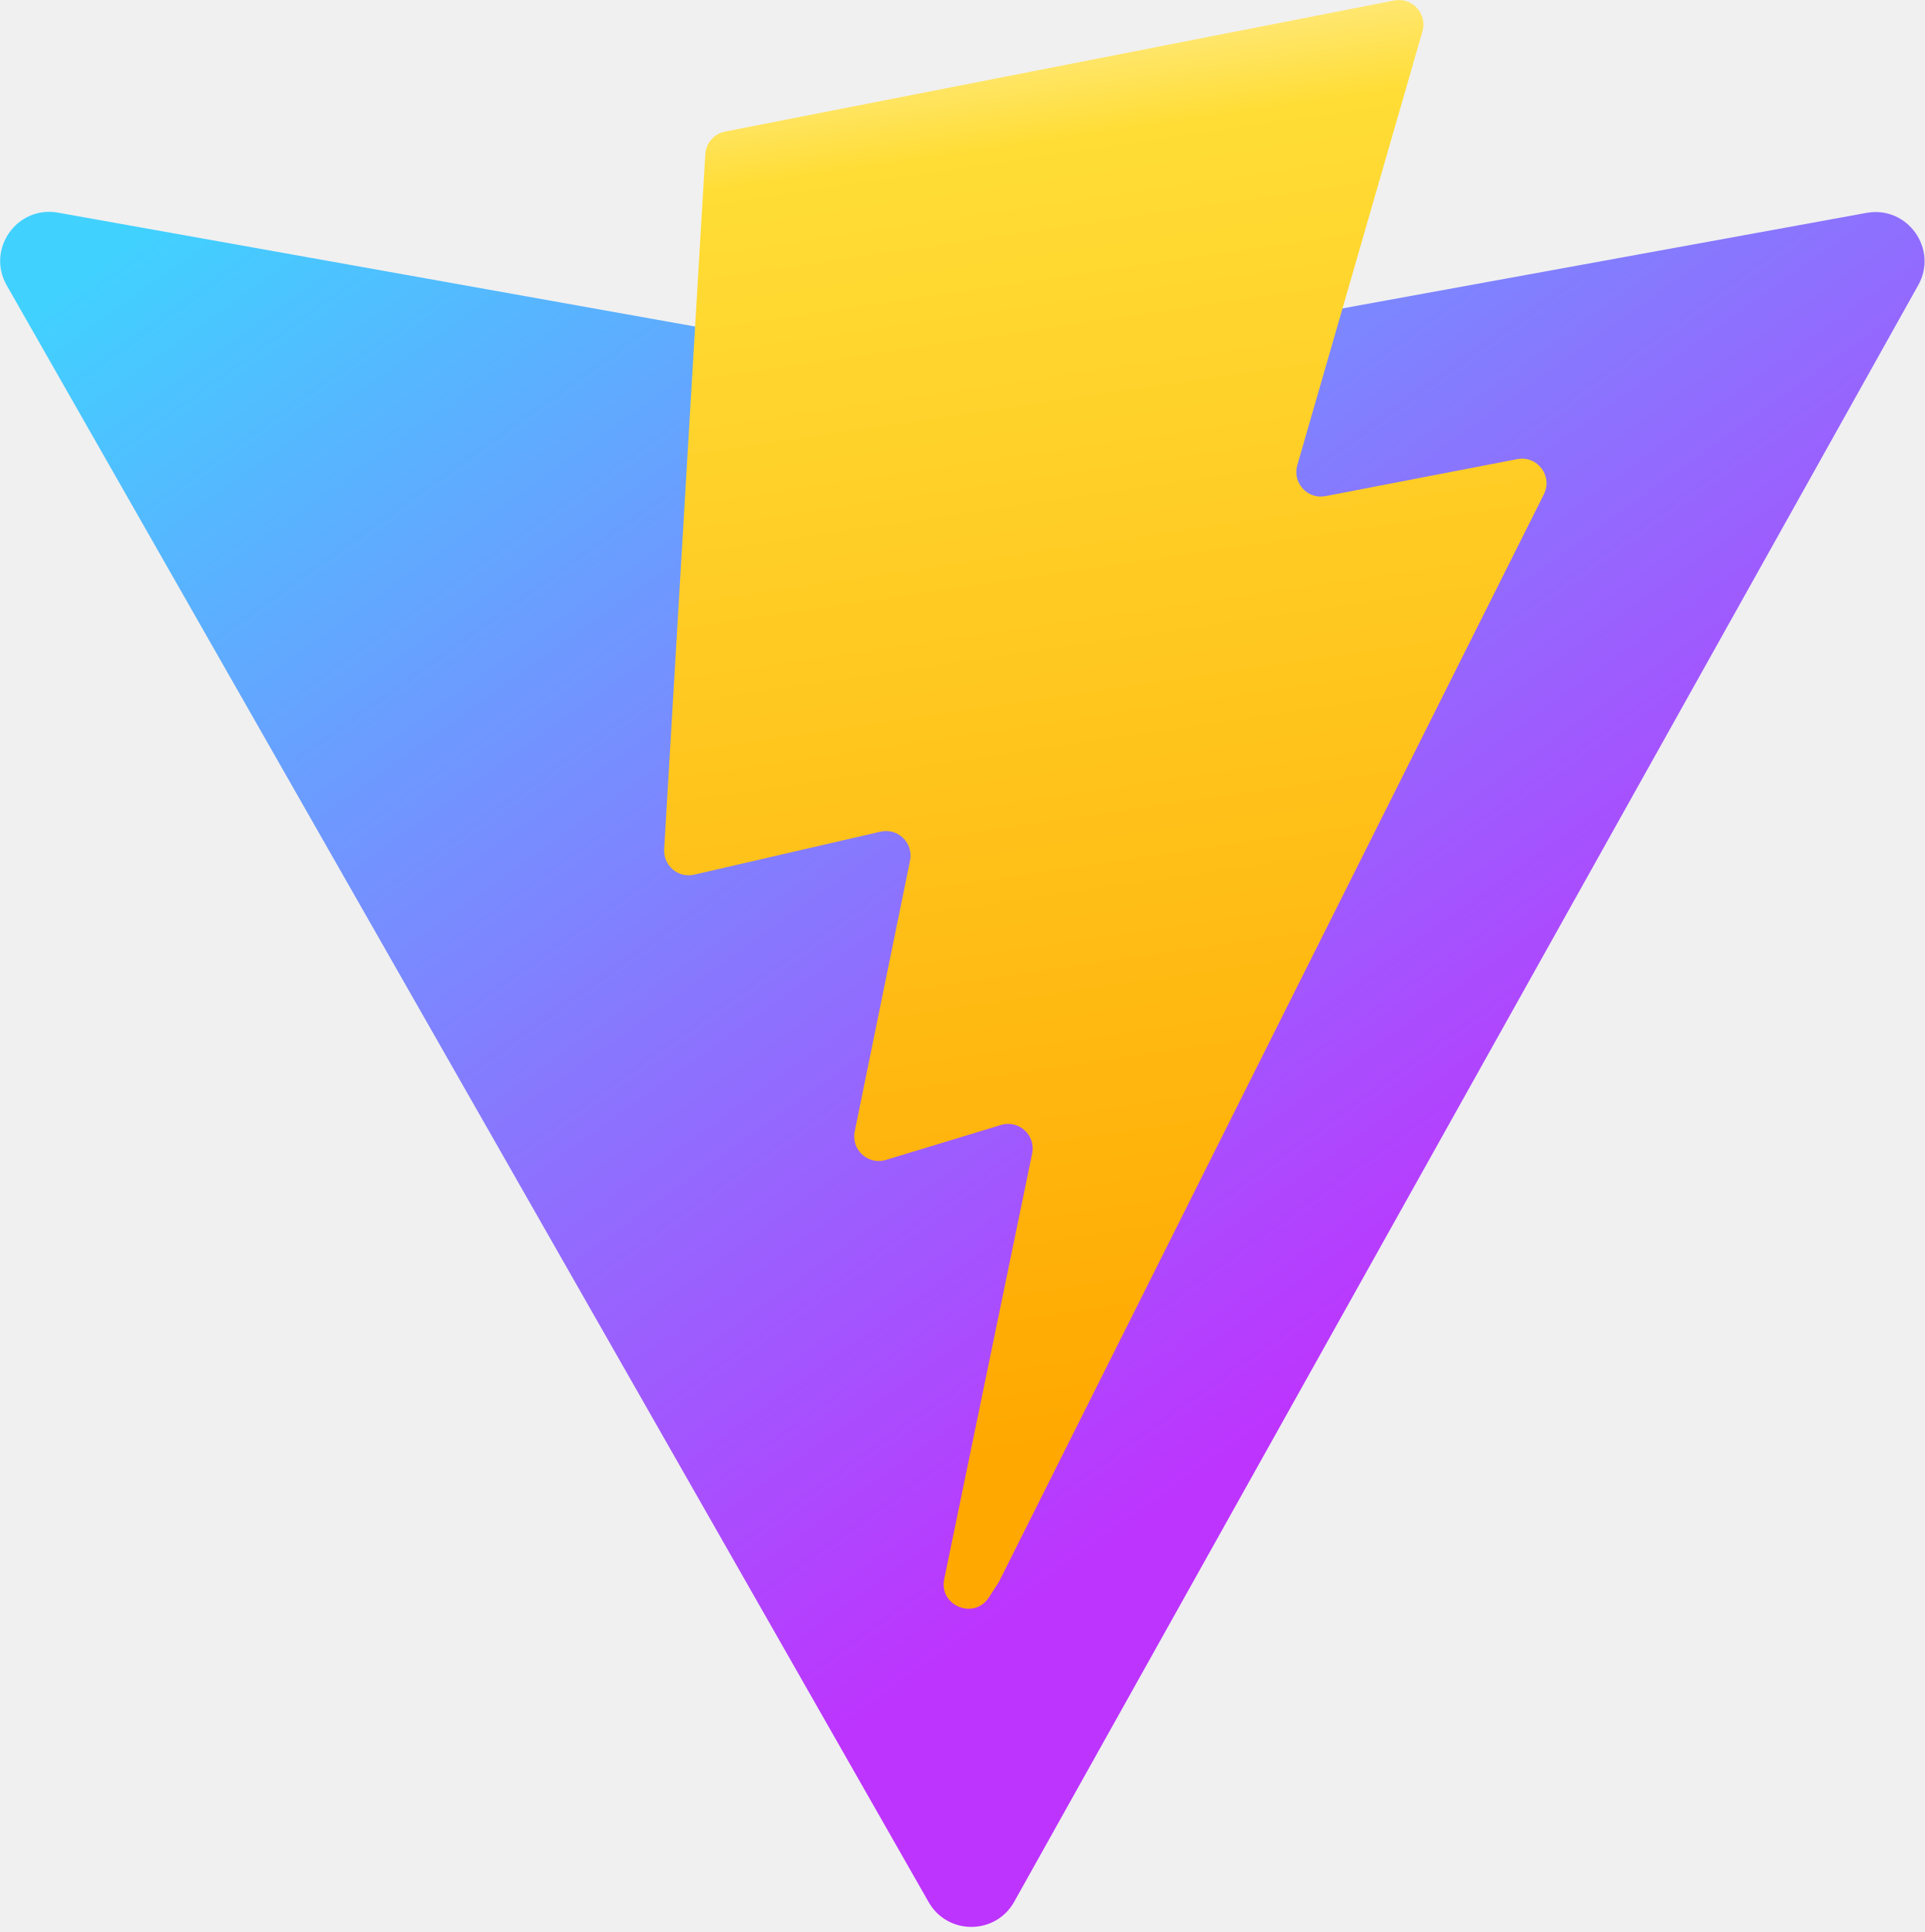
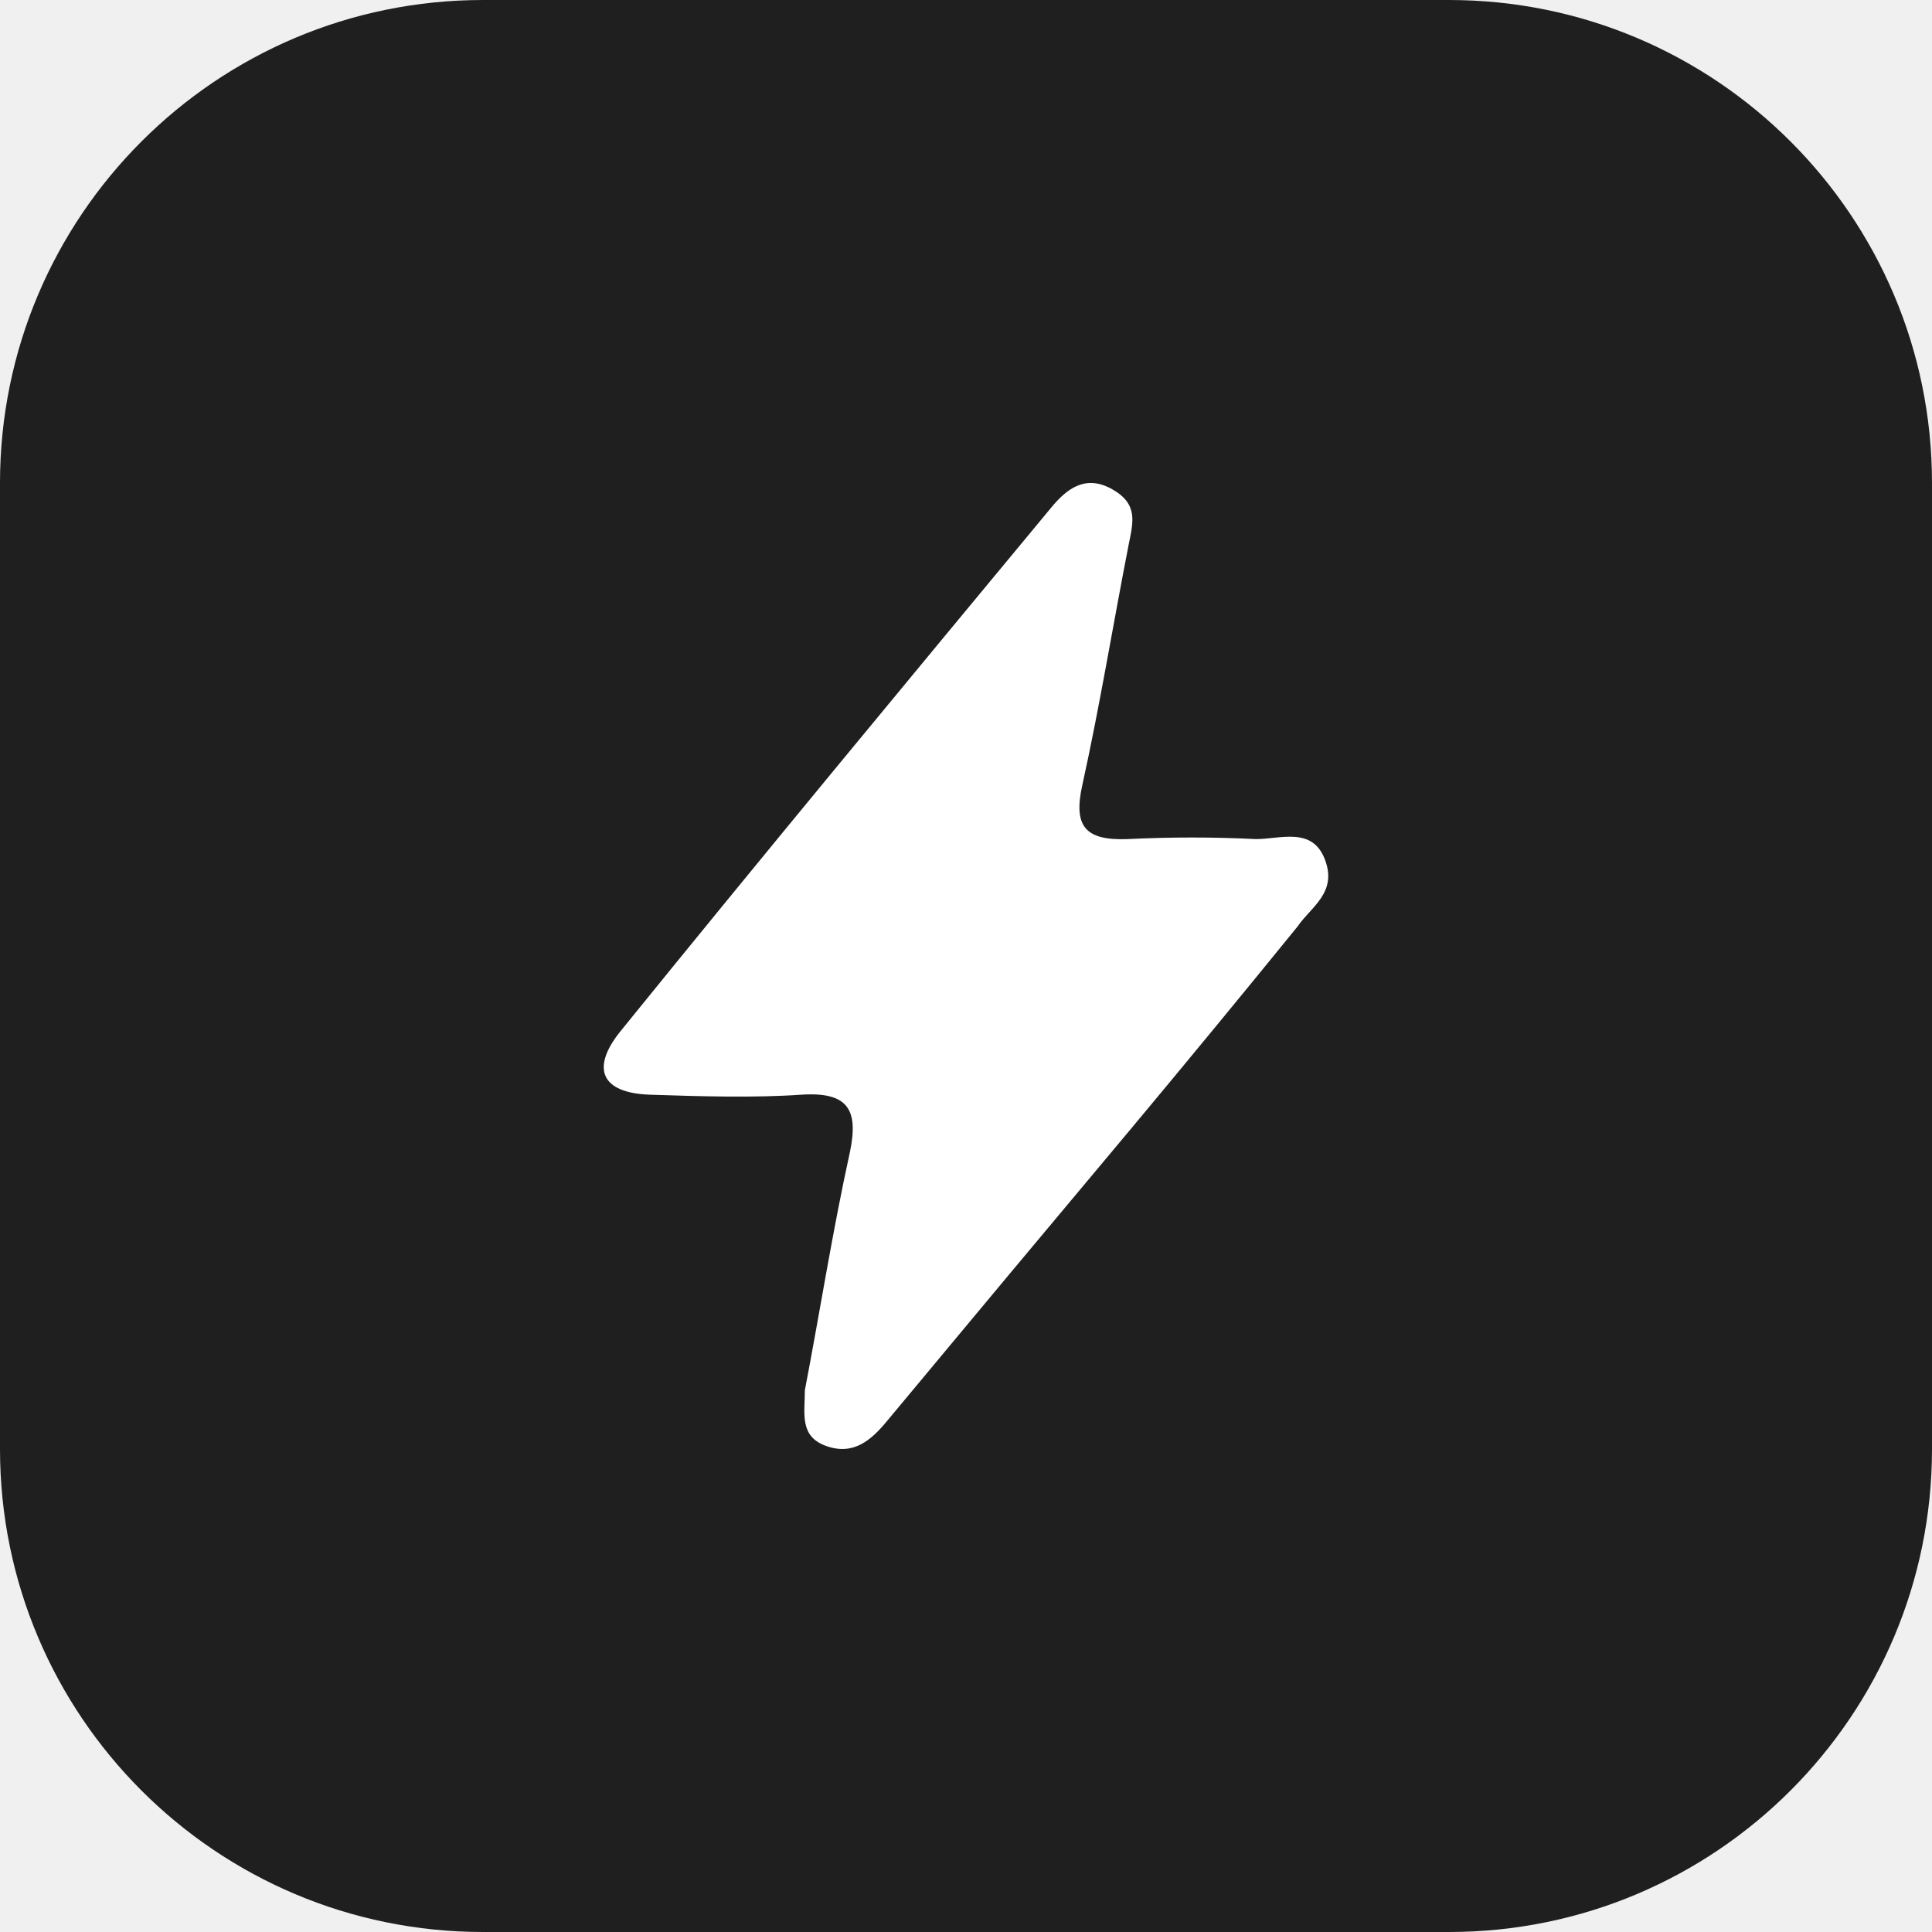
- <svg xmlns="http://www.w3.org/2000/svg" aria-hidden="true" role="img" class="iconify iconify--logos" width="31.88" height="32" preserveAspectRatio="xMidYMid meet" viewBox="0 0 256 257">
-   <defs>
-     <linearGradient id="IconifyId1813088fe1fbc01fb466" x1="-.828%" x2="57.636%" y1="7.652%" y2="78.411%">
-       <stop offset="0%" stop-color="#41D1FF" />
-       <stop offset="100%" stop-color="#BD34FE" />
-     </linearGradient>
-     <linearGradient id="IconifyId1813088fe1fbc01fb467" x1="43.376%" x2="50.316%" y1="2.242%" y2="89.03%">
-       <stop offset="0%" stop-color="#FFEA83" />
-       <stop offset="8.333%" stop-color="#FFDD35" />
-       <stop offset="100%" stop-color="#FFA800" />
-     </linearGradient>
-   </defs>
-   <path fill="url(#IconifyId1813088fe1fbc01fb466)" d="M255.153 37.938L134.897 252.976c-2.483 4.44-8.862 4.466-11.382.048L.875 37.958c-2.746-4.814 1.371-10.646 6.827-9.67l120.385 21.517a6.537 6.537 0 0 0 2.322-.004l117.867-21.483c5.438-.991 9.574 4.796 6.877 9.62Z" />
-   <path fill="url(#IconifyId1813088fe1fbc01fb467)" d="M185.432.063L96.44 17.501a3.268 3.268 0 0 0-2.634 3.014l-5.474 92.456a3.268 3.268 0 0 0 3.997 3.378l24.777-5.718c2.318-.535 4.413 1.507 3.936 3.838l-7.361 36.047c-.495 2.426 1.782 4.5 4.151 3.78l15.304-4.649c2.372-.72 4.652 1.36 4.15 3.788l-11.698 56.621c-.732 3.542 3.979 5.473 5.943 2.437l1.313-2.028l72.516-144.72c1.215-2.423-.88-5.186-3.54-4.672l-25.505 4.922c-2.396.462-4.435-1.77-3.759-4.114l16.646-57.705c.677-2.35-1.37-4.583-3.769-4.113Z" />
+ <svg xmlns="http://www.w3.org/2000/svg" width="32" height="32" viewBox="0 0 32 32" fill="none">
+   <path d="M24 0H8C3.582 0 0 3.582 0 8V24C0 28.418 3.582 32 8 32H24C28.418 32 32 28.418 32 24V8C32 3.582 28.418 0 24 0Z" fill="#1F1F1F" />
+   <path d="M13.331 23.027C13.576 21.755 13.784 20.417 14.078 19.078C14.223 18.378 14.047 18.079 13.264 18.132C12.48 18.186 11.607 18.159 10.774 18.132C9.941 18.106 9.792 17.686 10.271 17.088C12.634 14.17 15.024 11.288 17.405 8.415C17.672 8.089 17.98 7.857 18.419 8.102C18.858 8.348 18.768 8.651 18.695 9.017C18.433 10.356 18.216 11.694 17.926 13.006C17.776 13.684 17.971 13.925 18.677 13.898C19.386 13.863 20.096 13.863 20.805 13.898C21.208 13.898 21.737 13.688 21.945 14.237C22.154 14.786 21.715 15.018 21.493 15.344C20.587 16.459 19.67 17.573 18.741 18.686C17.38 20.31 16.029 21.928 14.689 23.54C14.427 23.857 14.133 24.111 13.684 23.95C13.236 23.79 13.331 23.411 13.331 23.027Z" fill="white" />
</svg>
